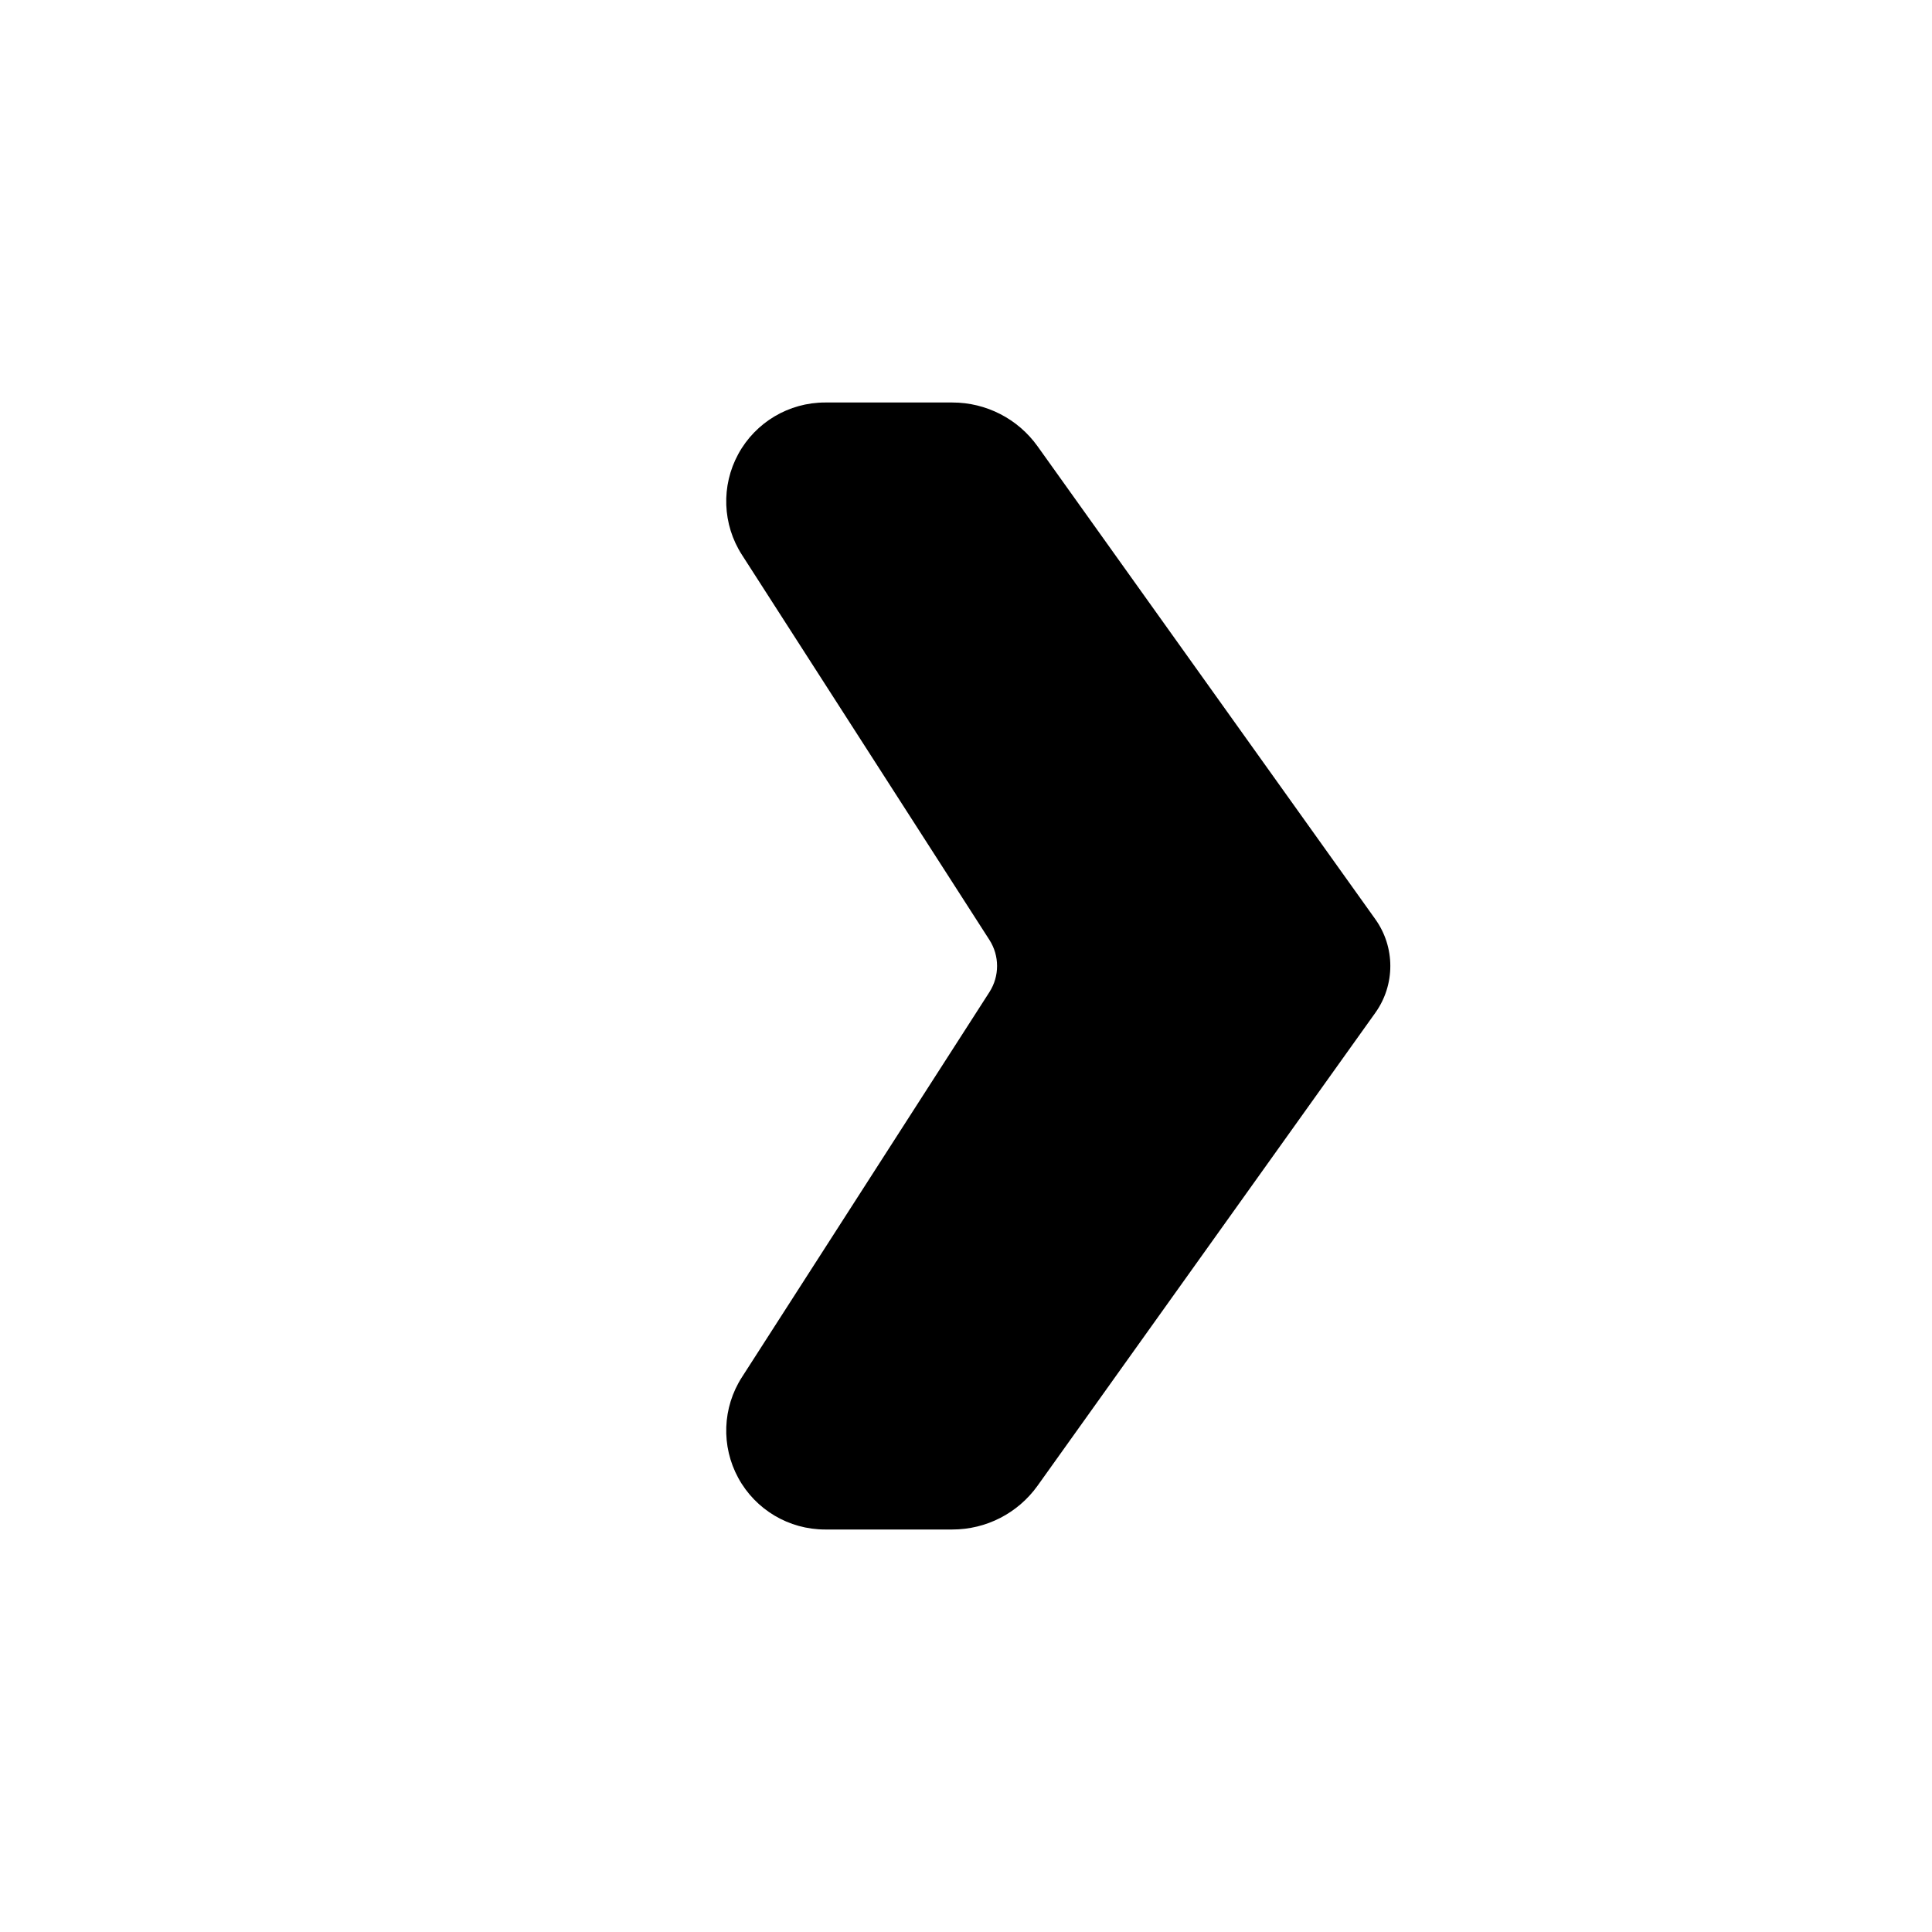
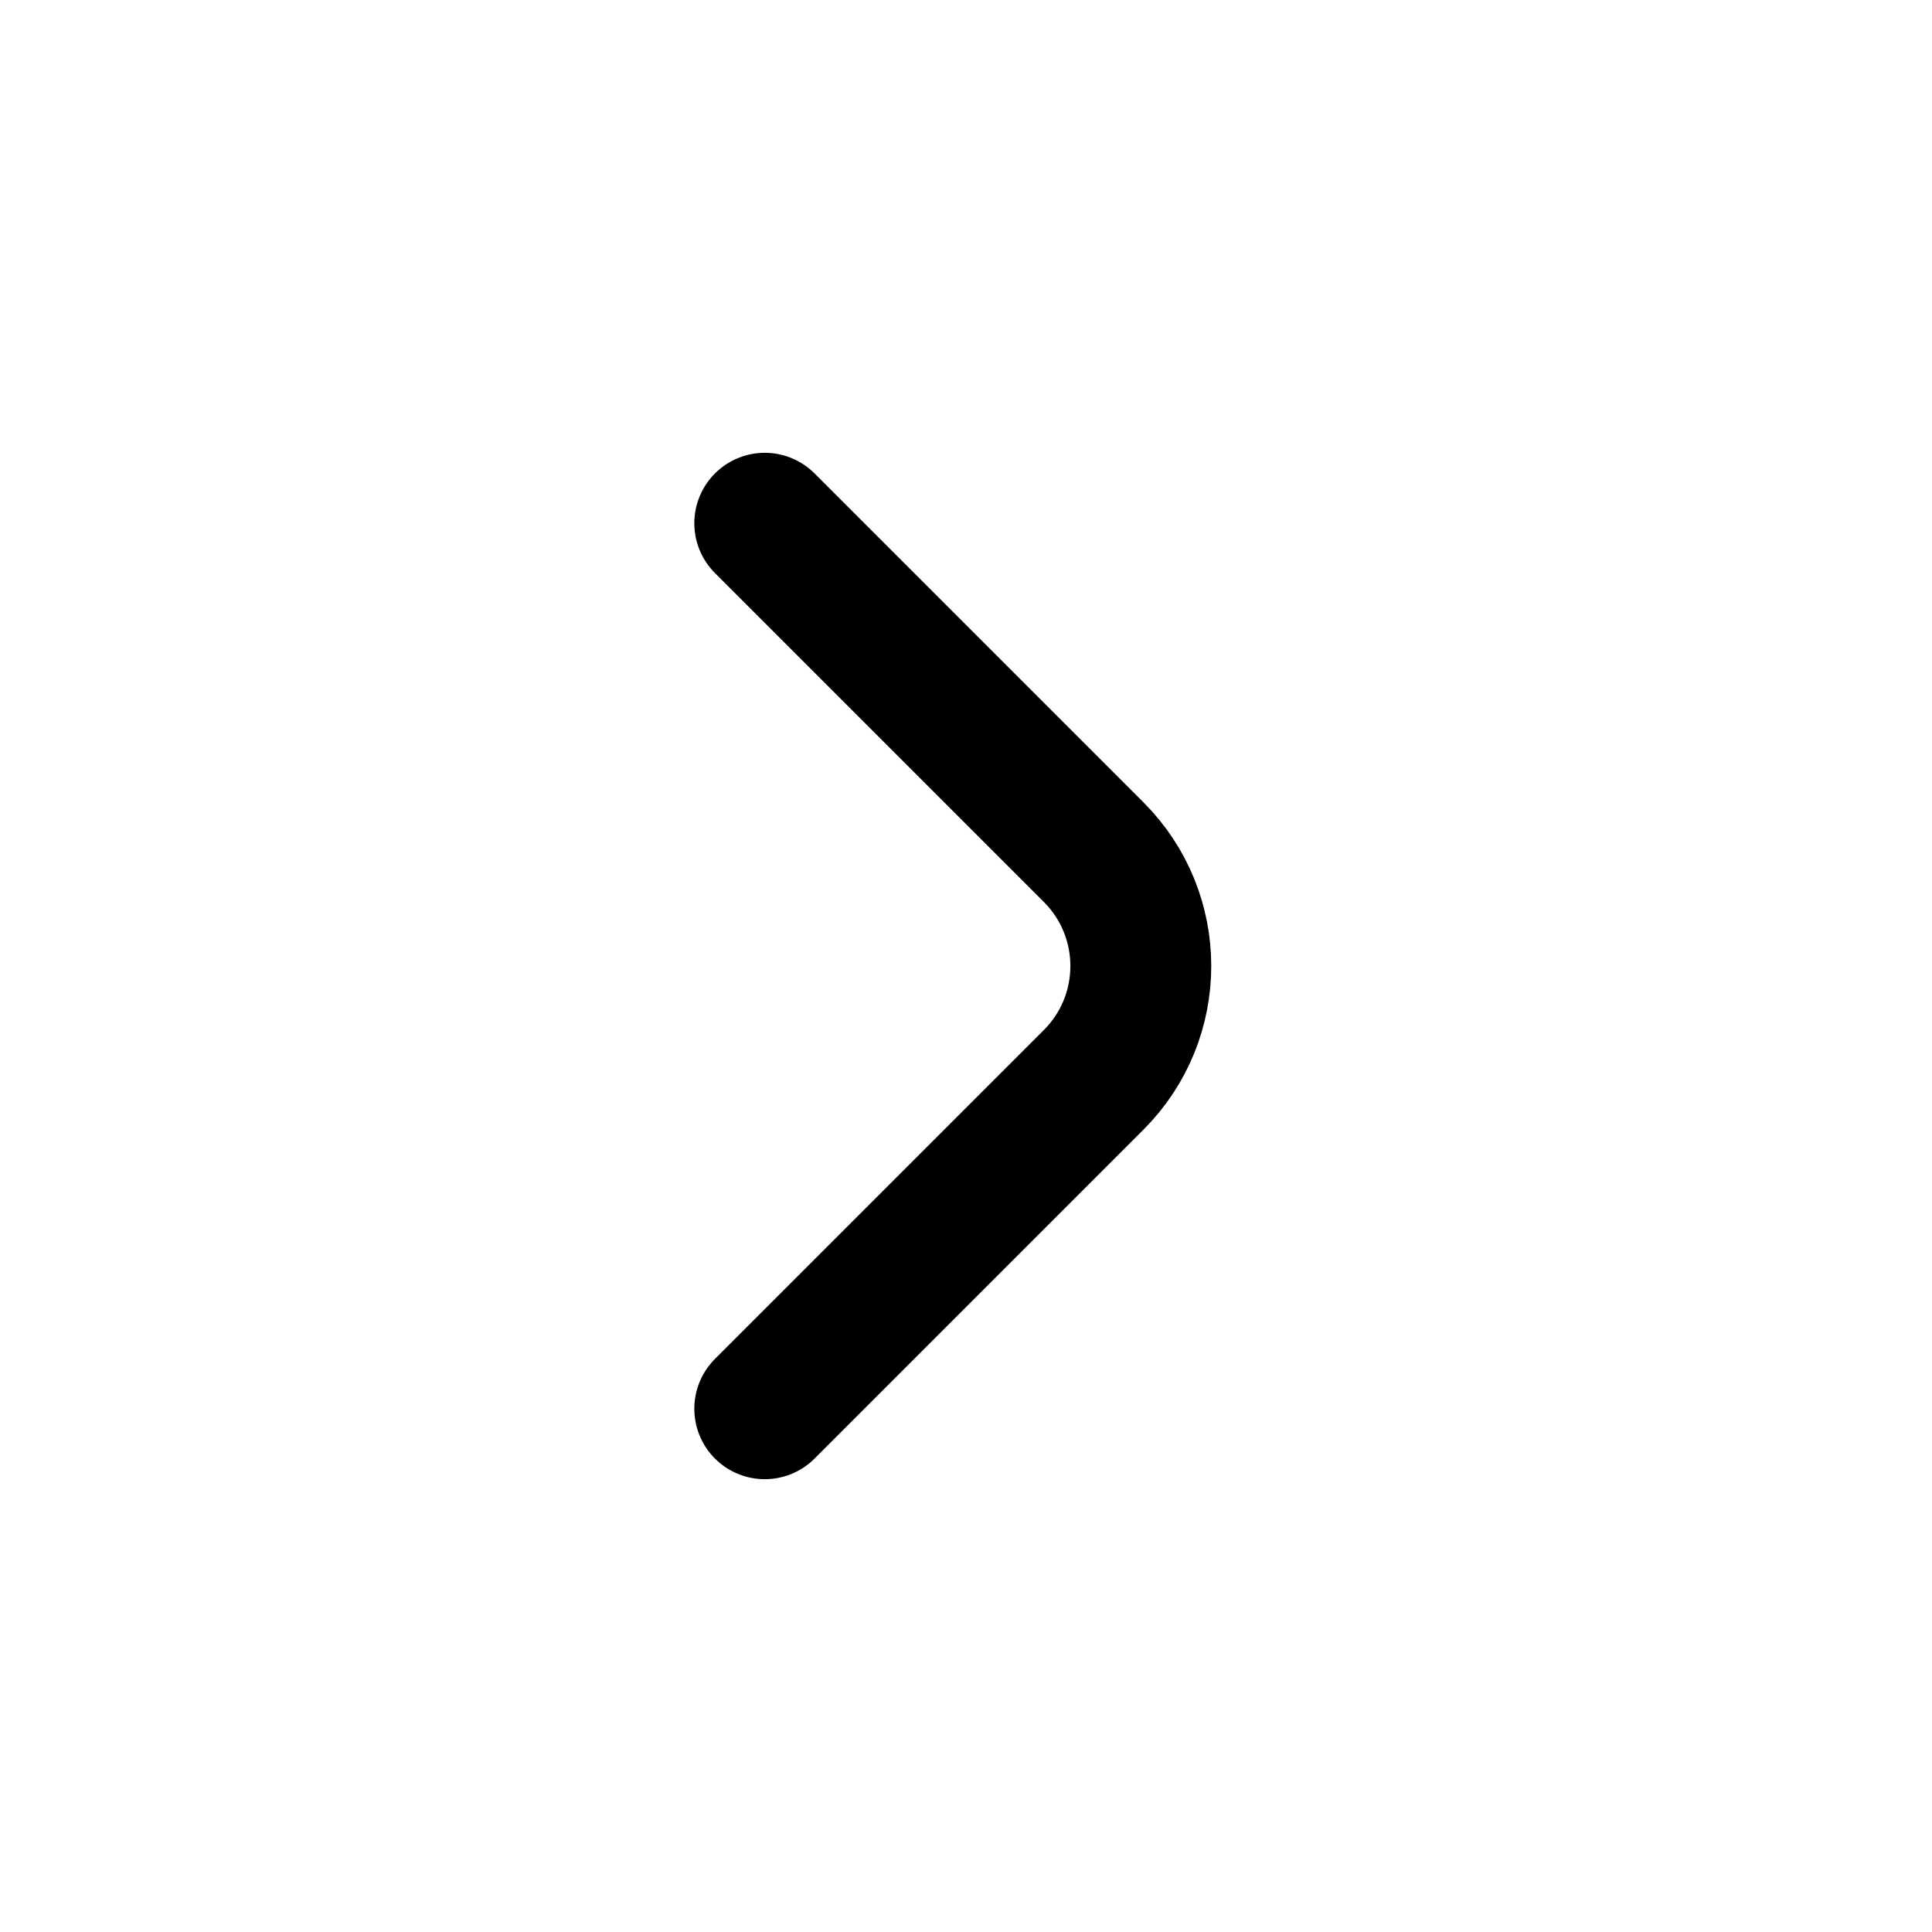
<svg xmlns="http://www.w3.org/2000/svg" viewBox="0 0 24 24" fill="none" stroke="currentColor" stroke-width="1.75" stroke-linecap="round" stroke-linejoin="round">
-   <path d="M10.25 5 A1.228 1.228 0 0 0 9.217 6.893 L12.291 11.676 A0.6 0.6 0 0 1 12.291 12.324 L9.217 17.107 A1.228 1.228 0 0 0 10.25 19 L11.831 19 A1.3 1.3 0 0 0 12.889 18.456 L17.085 12.581 A1 1 0 0 0 17.085 11.419 L12.889 5.544 A1.3 1.3 0 0 0 11.831 5 Z" fill="currentColor" fill-rule="evenodd" stroke="none" />
+   <path d="M9.5 6.5 L13.586 10.586 A2 2 0 0 1 13.586 13.414 L9.5 17.5" />
</svg>
